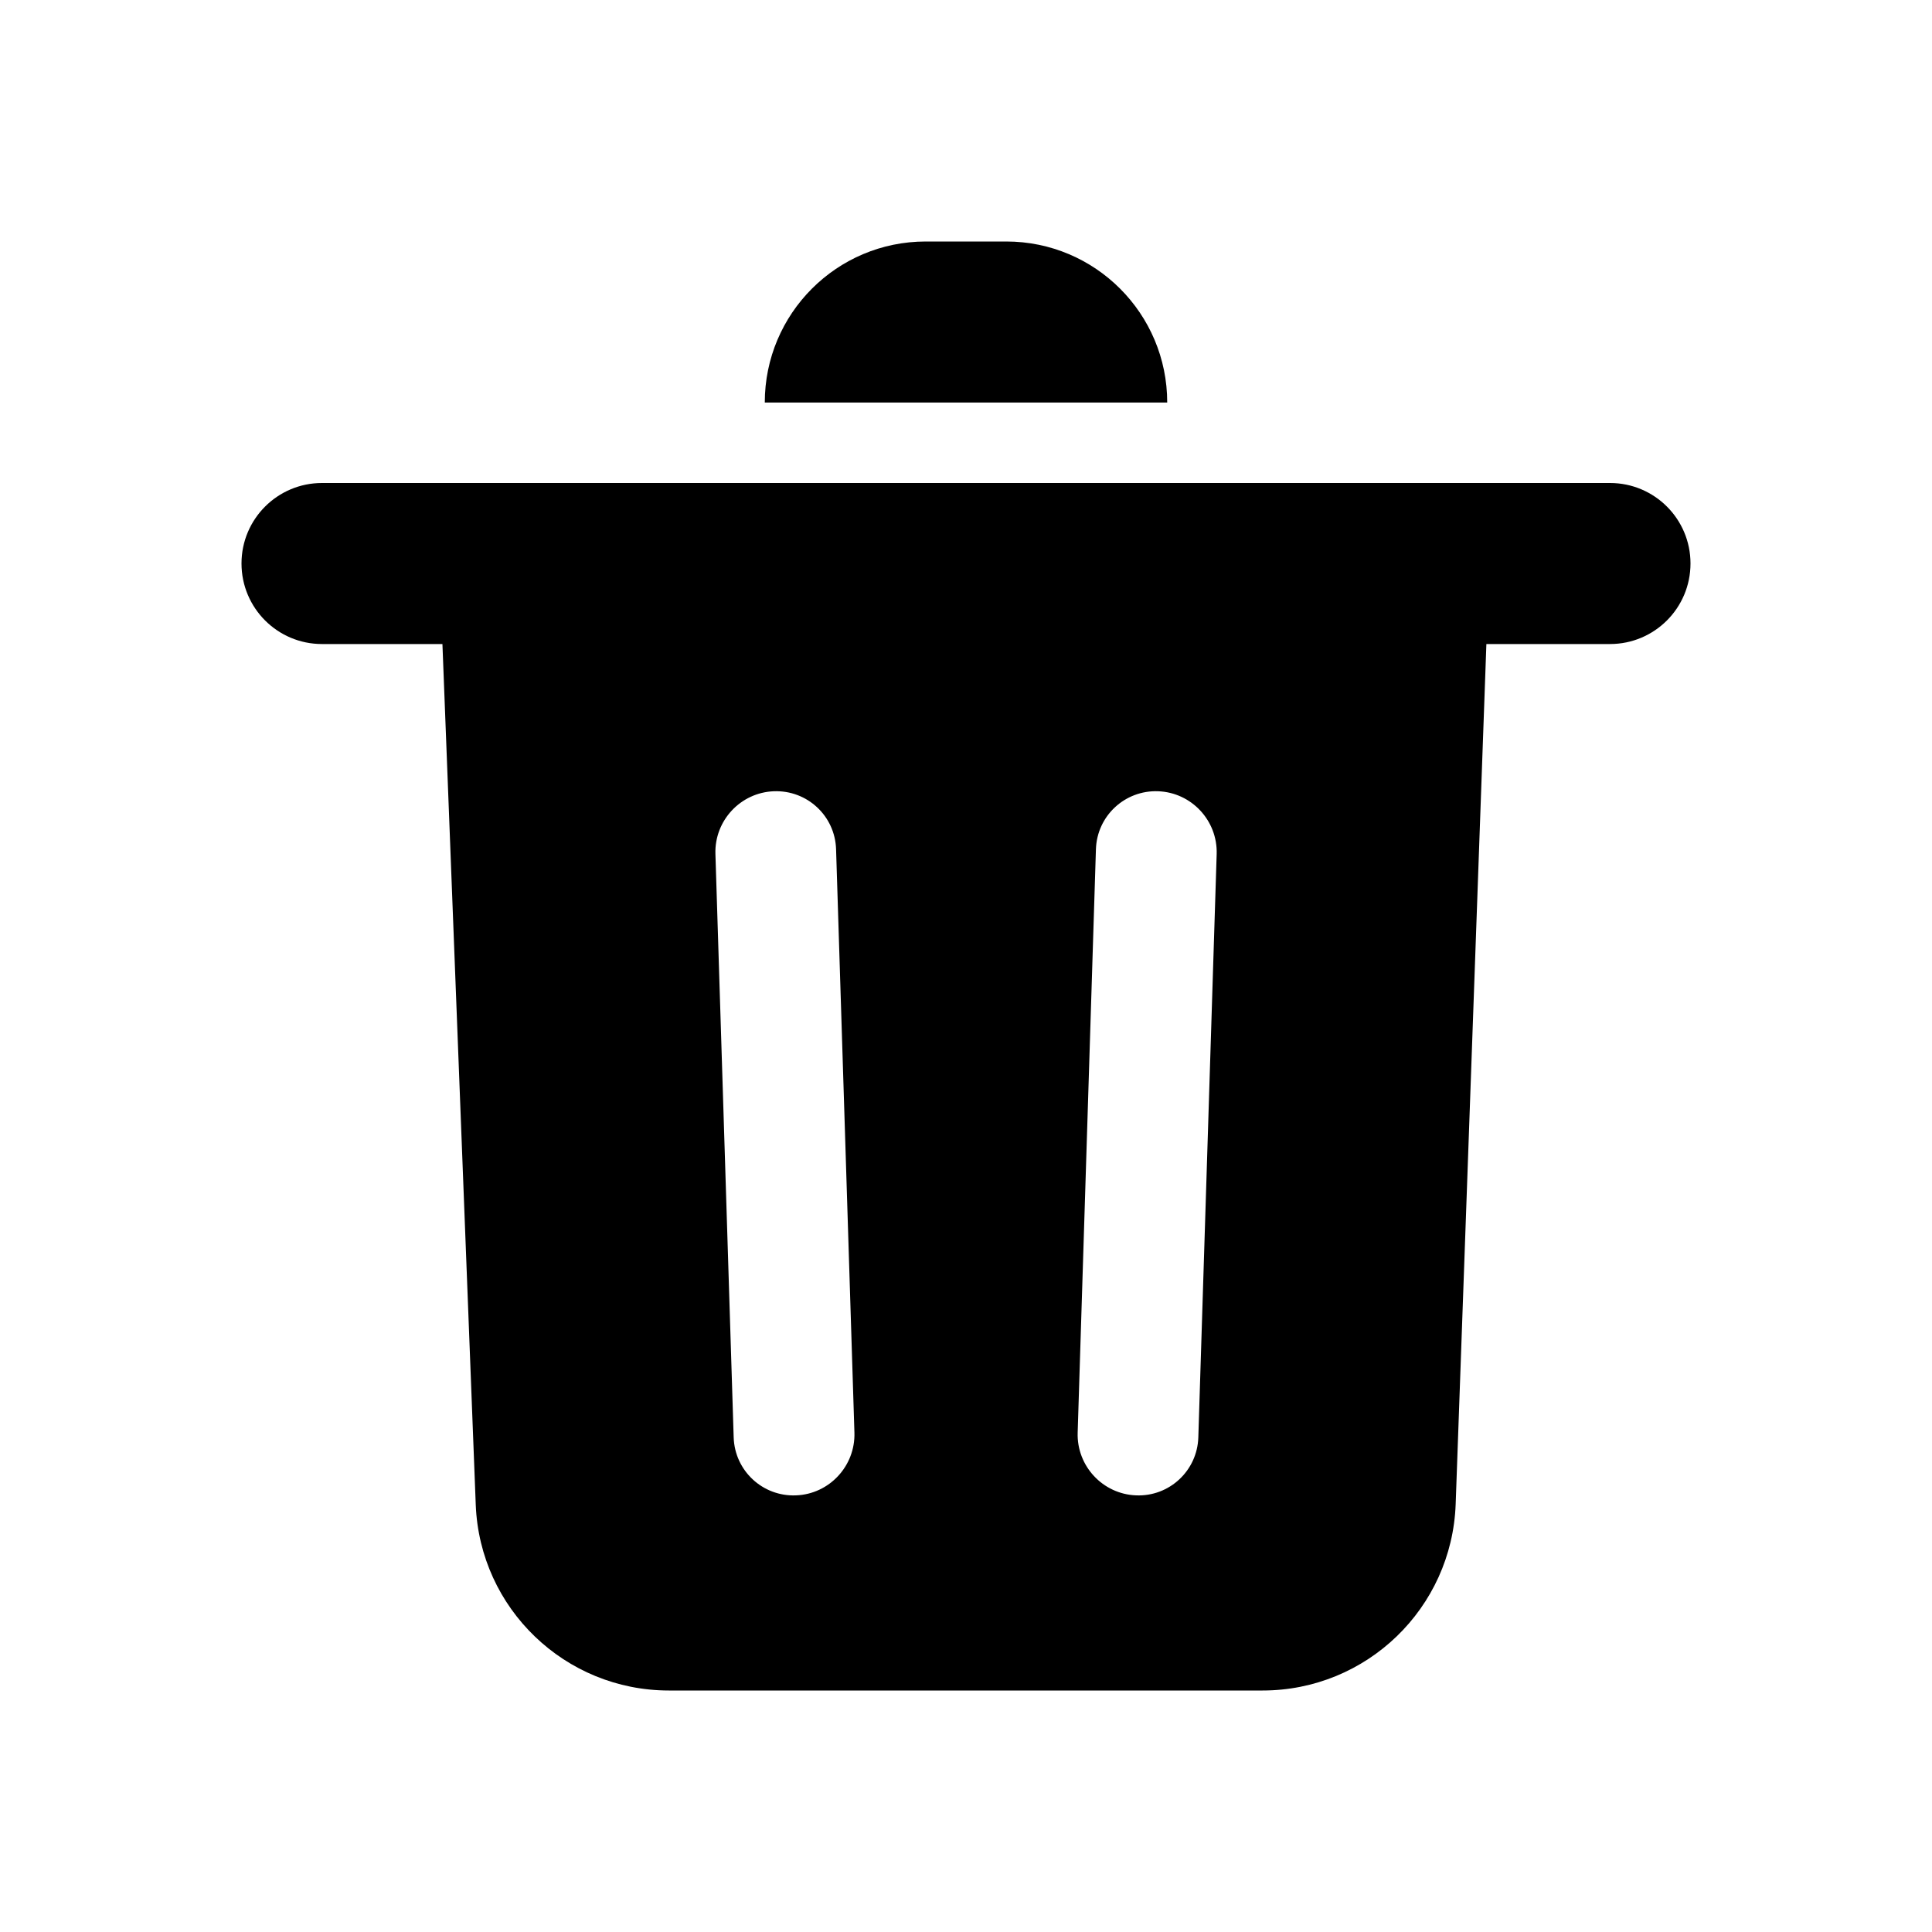
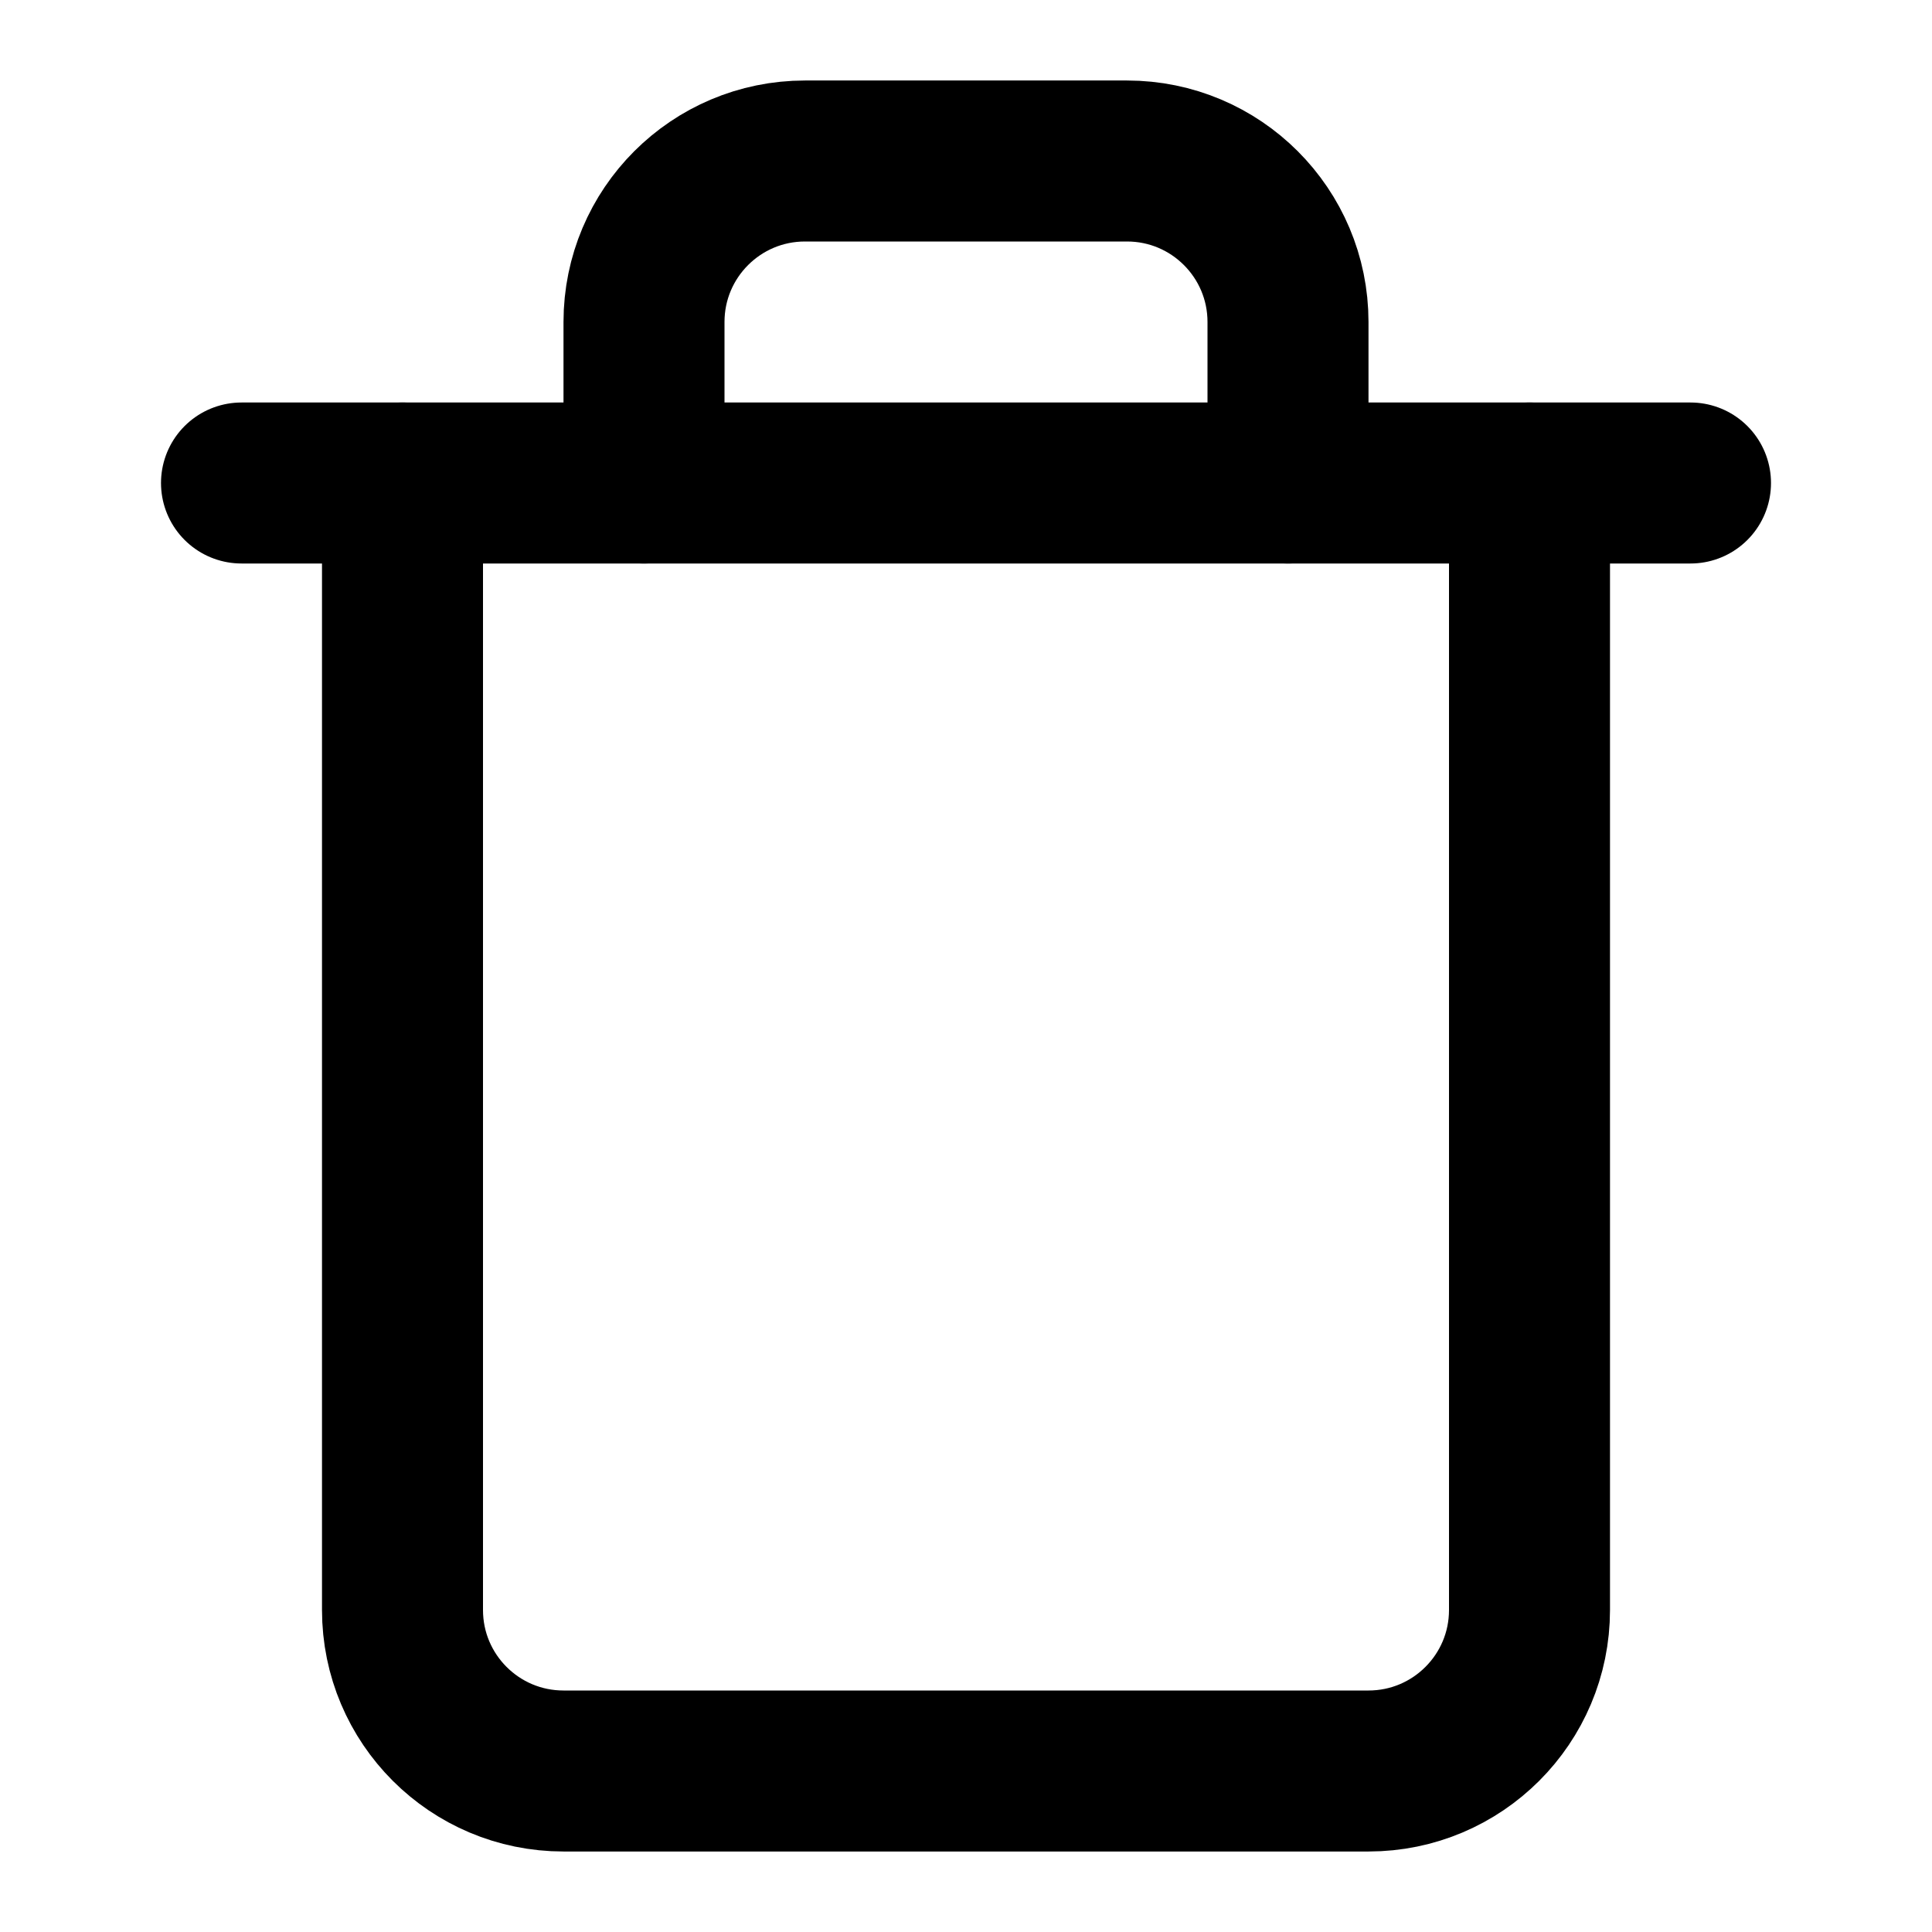
- <svg xmlns="http://www.w3.org/2000/svg" width="20" height="20" viewBox="0 0 20 20">
-   <path fill-rule="evenodd" clip-rule="evenodd" d="M9.583 2.5C8.663 2.5 7.917 3.246 7.917 4.167H12.083C12.083 3.246 11.337 2.5 10.417 2.5H9.583ZM2.5 5.833C2.5 5.373 2.873 5 3.333 5H16.667C17.127 5 17.5 5.373 17.5 5.833C17.5 6.294 17.127 6.667 16.667 6.667H15.387L15.069 15.571C15.03 16.648 14.147 17.5 13.07 17.5H6.924C5.849 17.5 4.967 16.651 4.925 15.578L4.58 6.667H3.333C2.873 6.667 2.5 6.294 2.5 5.833ZM7.595 14.88L7.406 8.84C7.395 8.495 7.666 8.204 8.011 8.191C8.356 8.178 8.644 8.446 8.655 8.791L8.845 14.831C8.855 15.176 8.585 15.467 8.24 15.48C7.895 15.494 7.606 15.225 7.595 14.88ZM11.345 8.791L11.156 14.831C11.145 15.176 11.416 15.467 11.761 15.48C12.105 15.494 12.394 15.225 12.405 14.88L12.595 8.84C12.605 8.495 12.335 8.204 11.989 8.191C11.645 8.178 11.356 8.446 11.345 8.791Z" />
+ <svg xmlns="http://www.w3.org/2000/svg" class="lucide lucide-trash" width="24" height="24" viewBox="0 0 24 24" fill="none" stroke="currentColor" stroke-width="2" stroke-linecap="round" stroke-linejoin="round">
+   <path d="M19 6v14a2 2 0 0 1-2 2H7a2 2 0 0 1-2-2V6" />
+   <path d="M3 6h18" />
+   <path d="M8 6V4a2 2 0 0 1 2-2h4a2 2 0 0 1 2 2v2" />
</svg>
